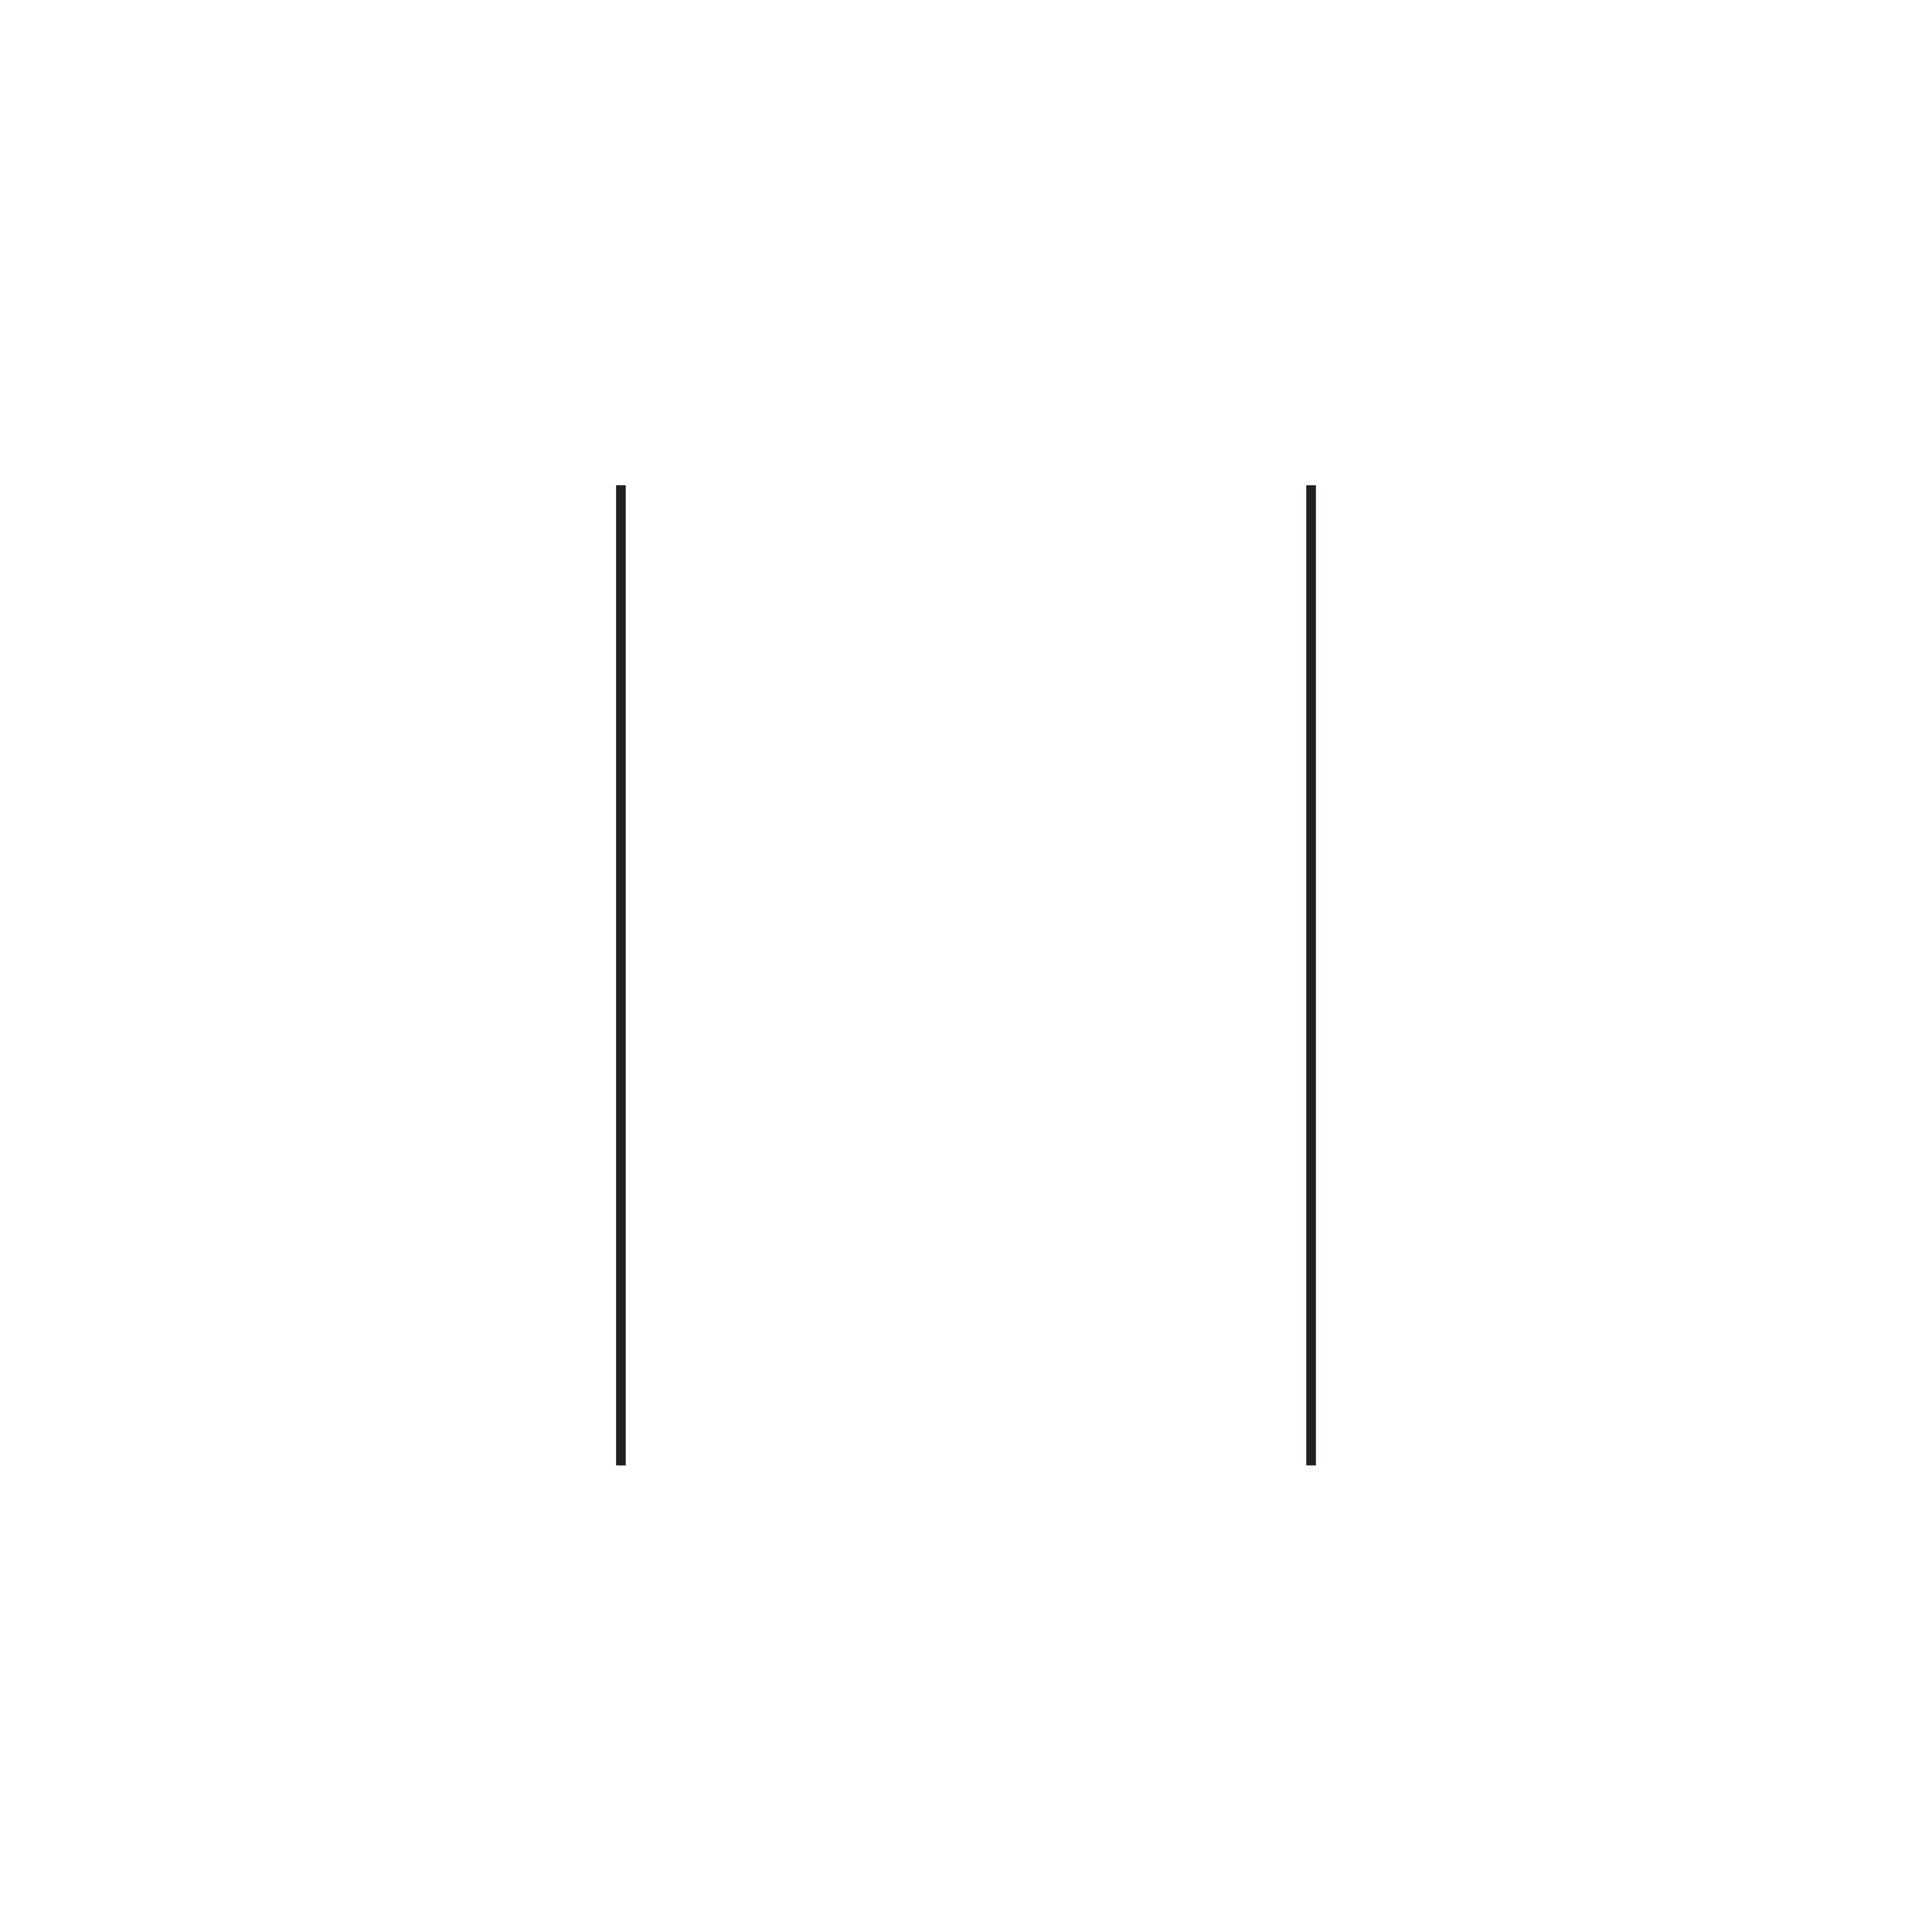
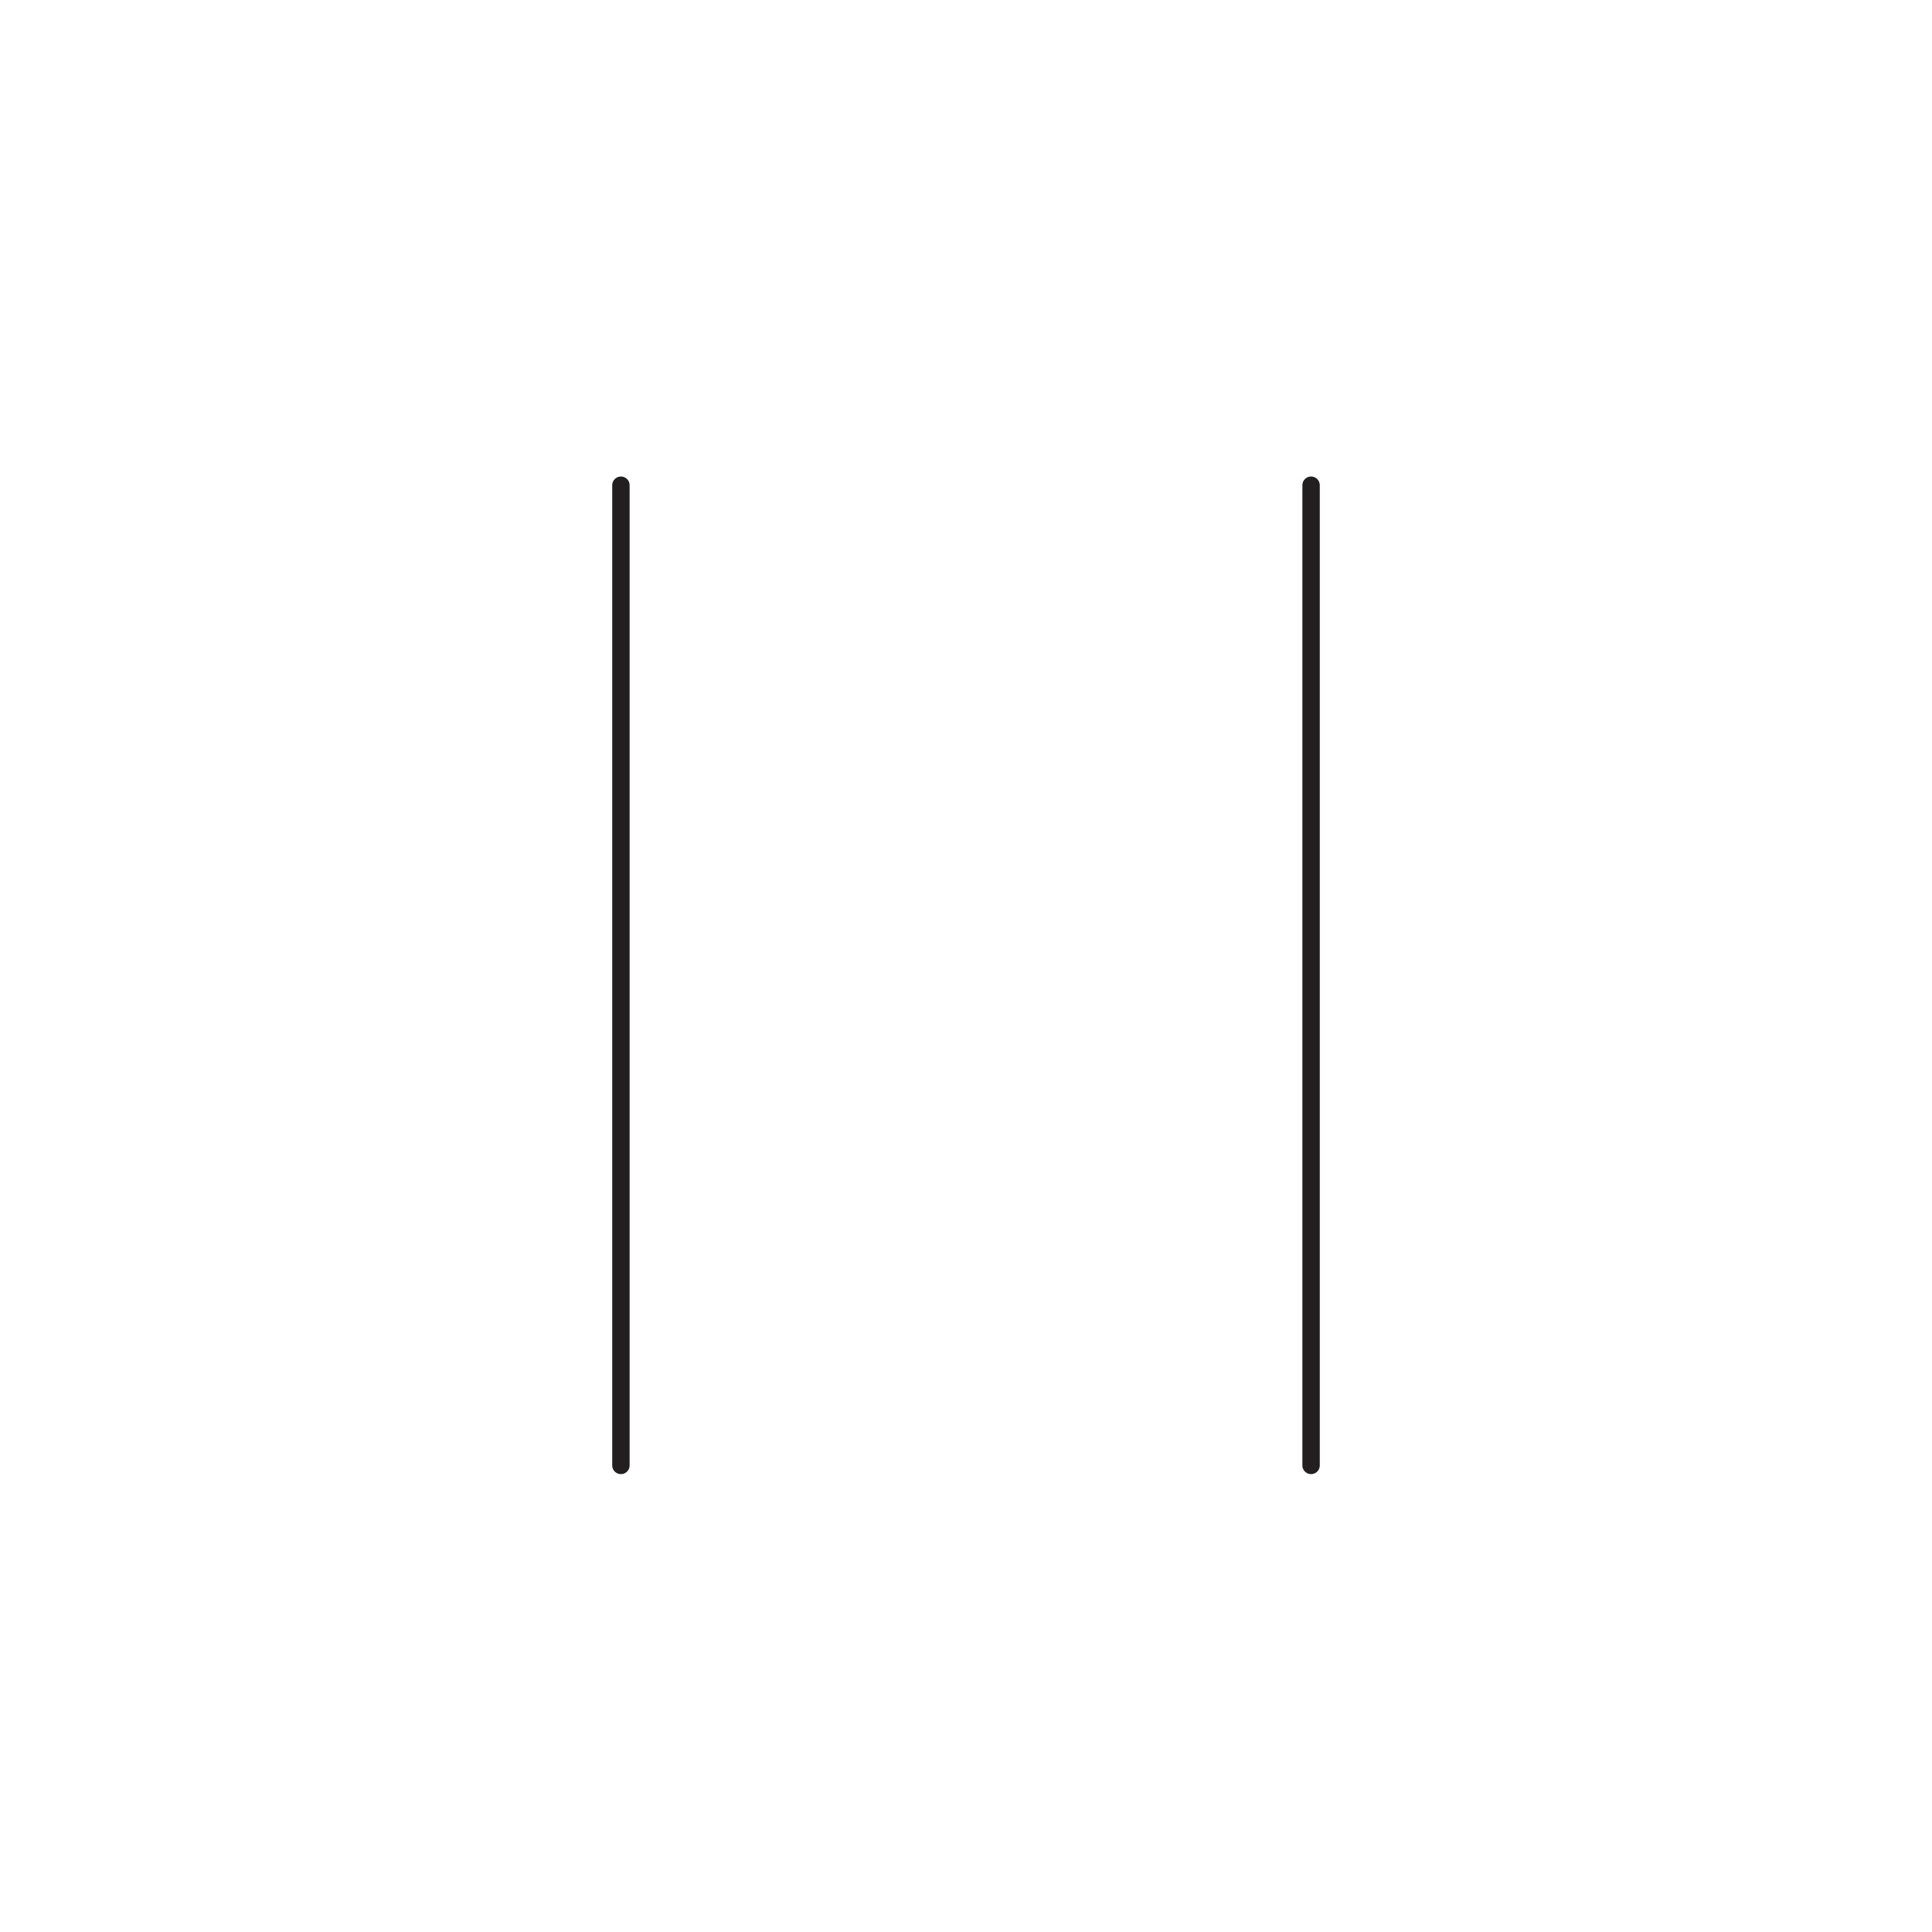
<svg xmlns="http://www.w3.org/2000/svg" version="1.1" id="Figures" x="0px" y="0px" width="1000px" height="1000px" viewBox="0 0 1000 1000" enable-background="new 0 0 1000 1000" xml:space="preserve">
  <g id="Fig_10">
</g>
  <g id="Fig_9">
</g>
  <g id="Fig_8">
</g>
  <g id="Fig_7">
</g>
  <g id="Fig_6">
</g>
  <g id="Fig_5">
</g>
  <g id="Fig_4">
</g>
  <g>
-     <line fill="none" stroke="#231F20" stroke-width="5" stroke-miterlimit="10" x1="321.388" y1="251.142" x2="321.388" y2="758.5" />
-     <line fill="none" stroke="#231F20" stroke-width="5" stroke-miterlimit="10" x1="678.613" y1="251.142" x2="678.613" y2="758.5" />
+     <line fill="none" stroke="#231F20" stroke-width="9" stroke-linecap="round" stroke-miterlimit="10" x1="321.388" y1="251.142" x2="321.388" y2="758.5" />
+     <line fill="none" stroke="#231F20" stroke-width="9" stroke-linecap="round" stroke-miterlimit="10" x1="678.613" y1="251.142" x2="678.613" y2="758.5" />
  </g>
</svg>
